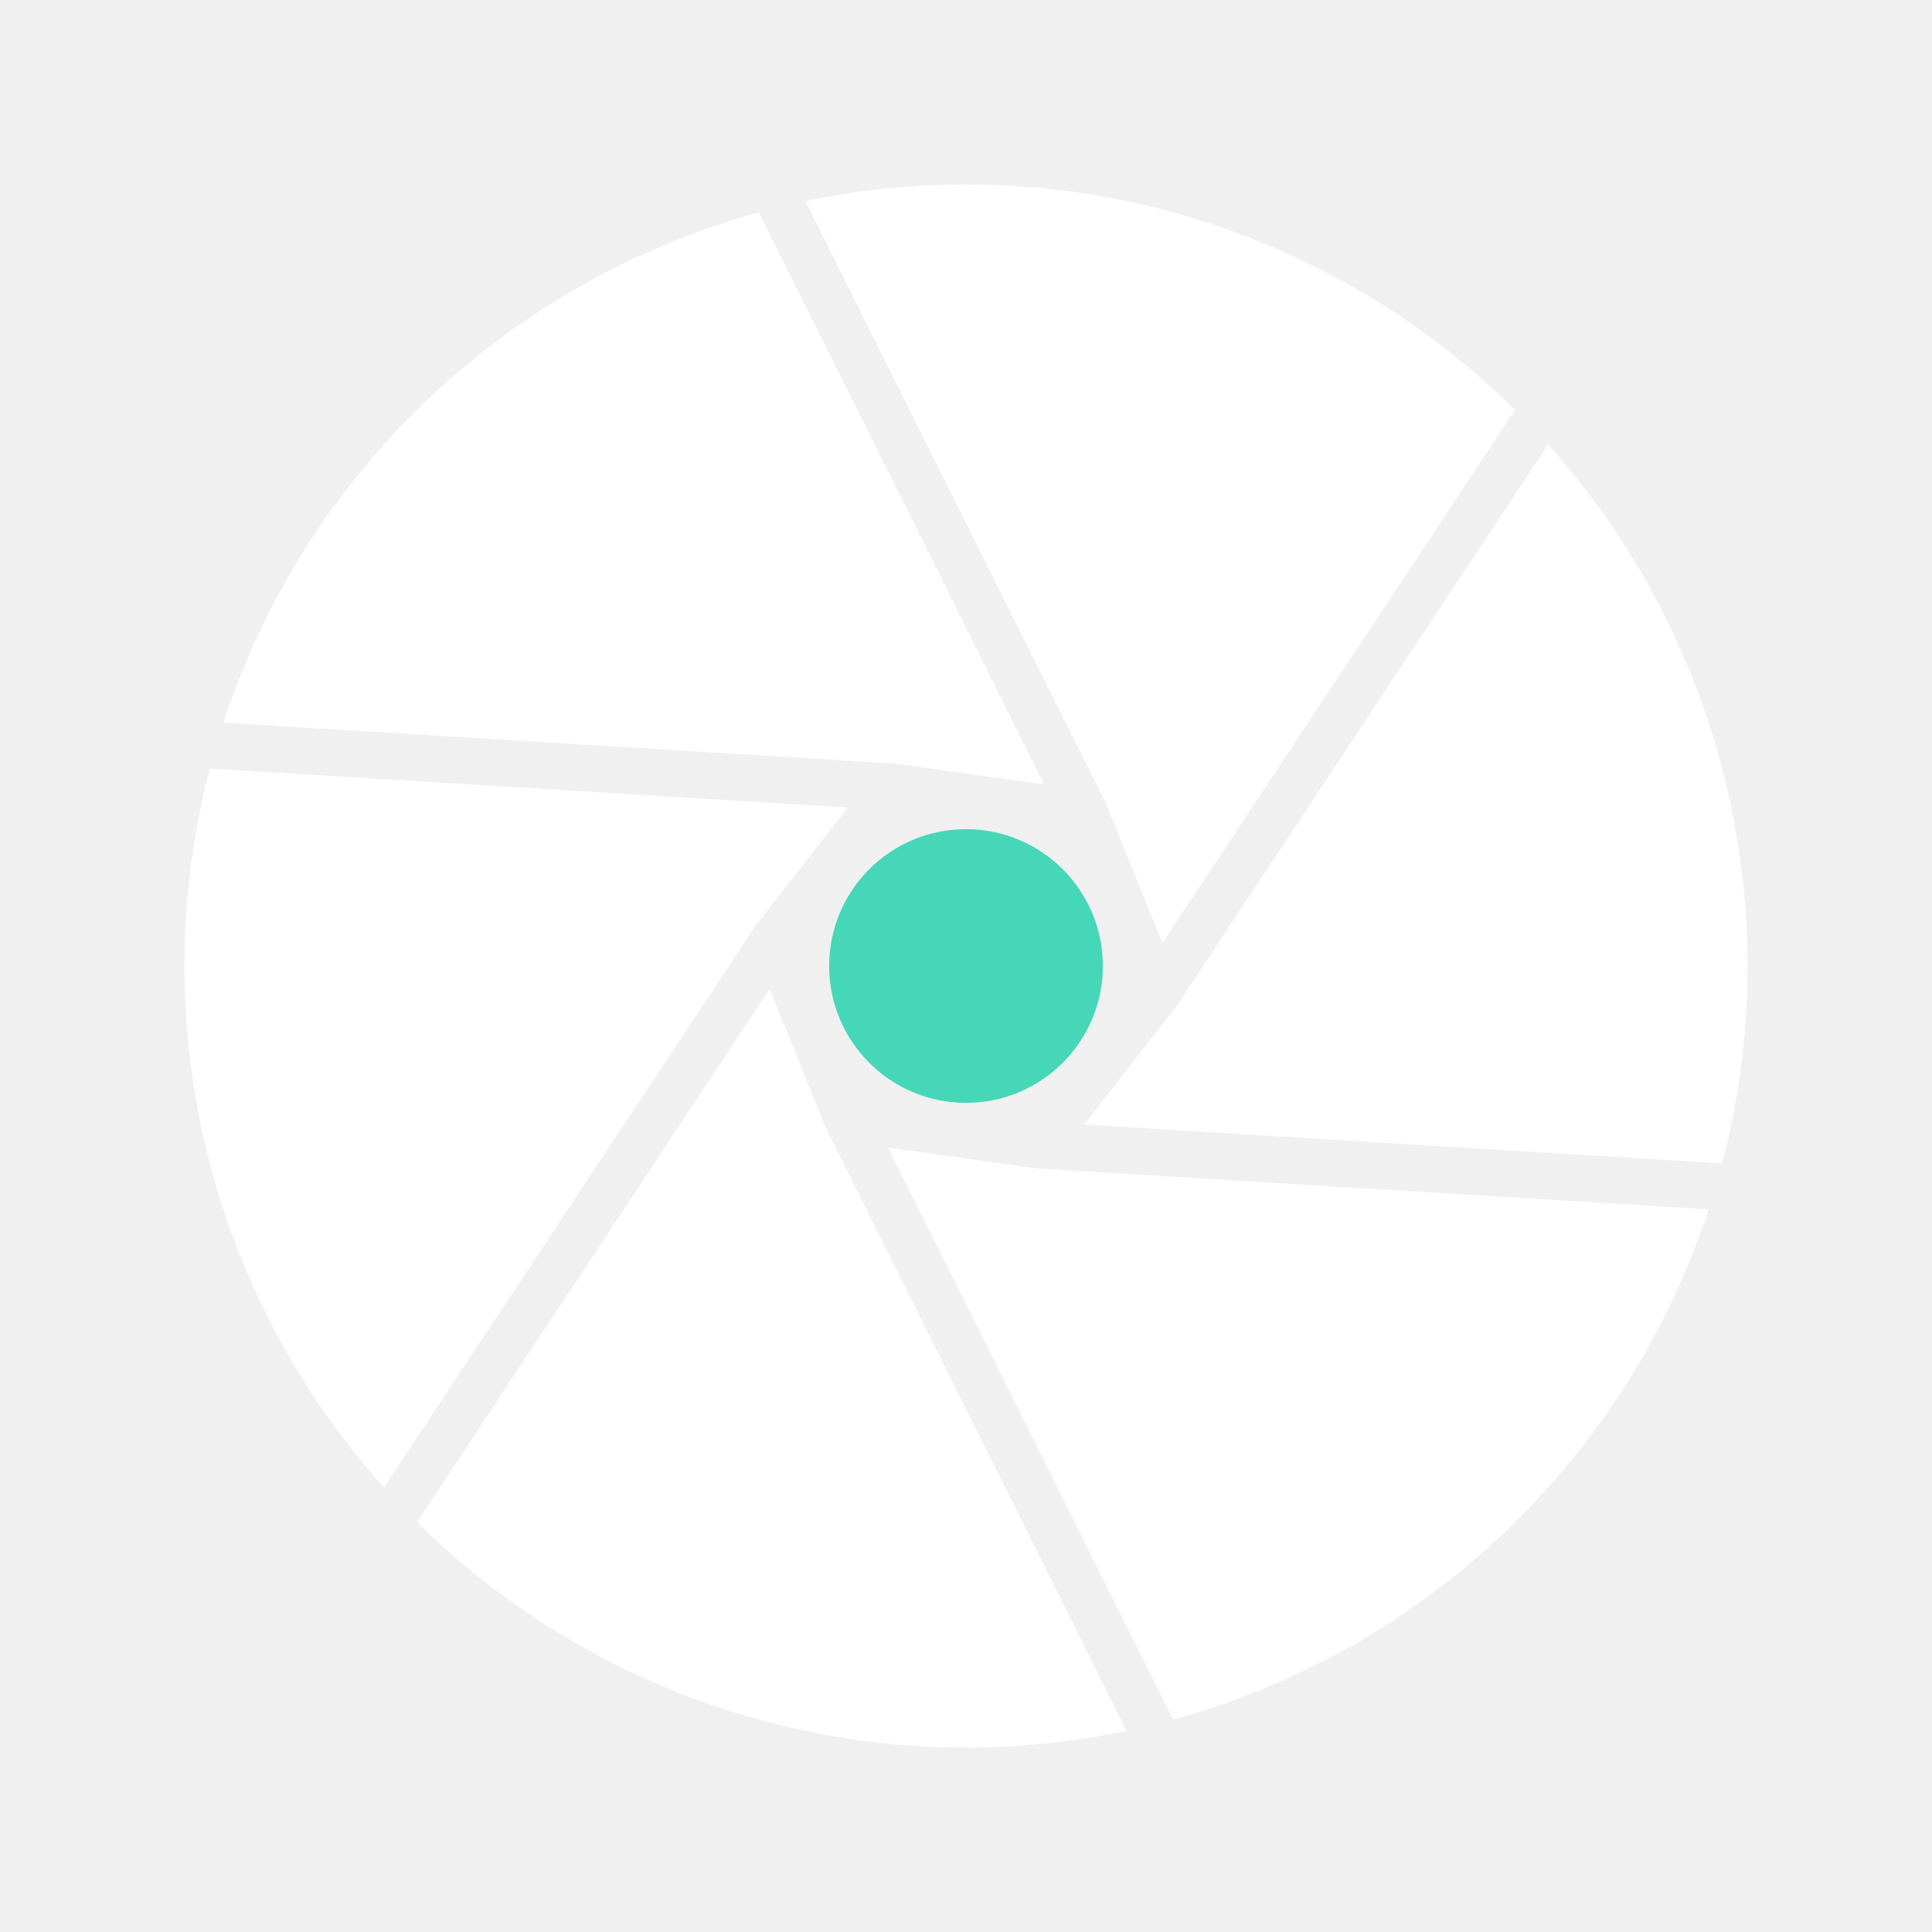
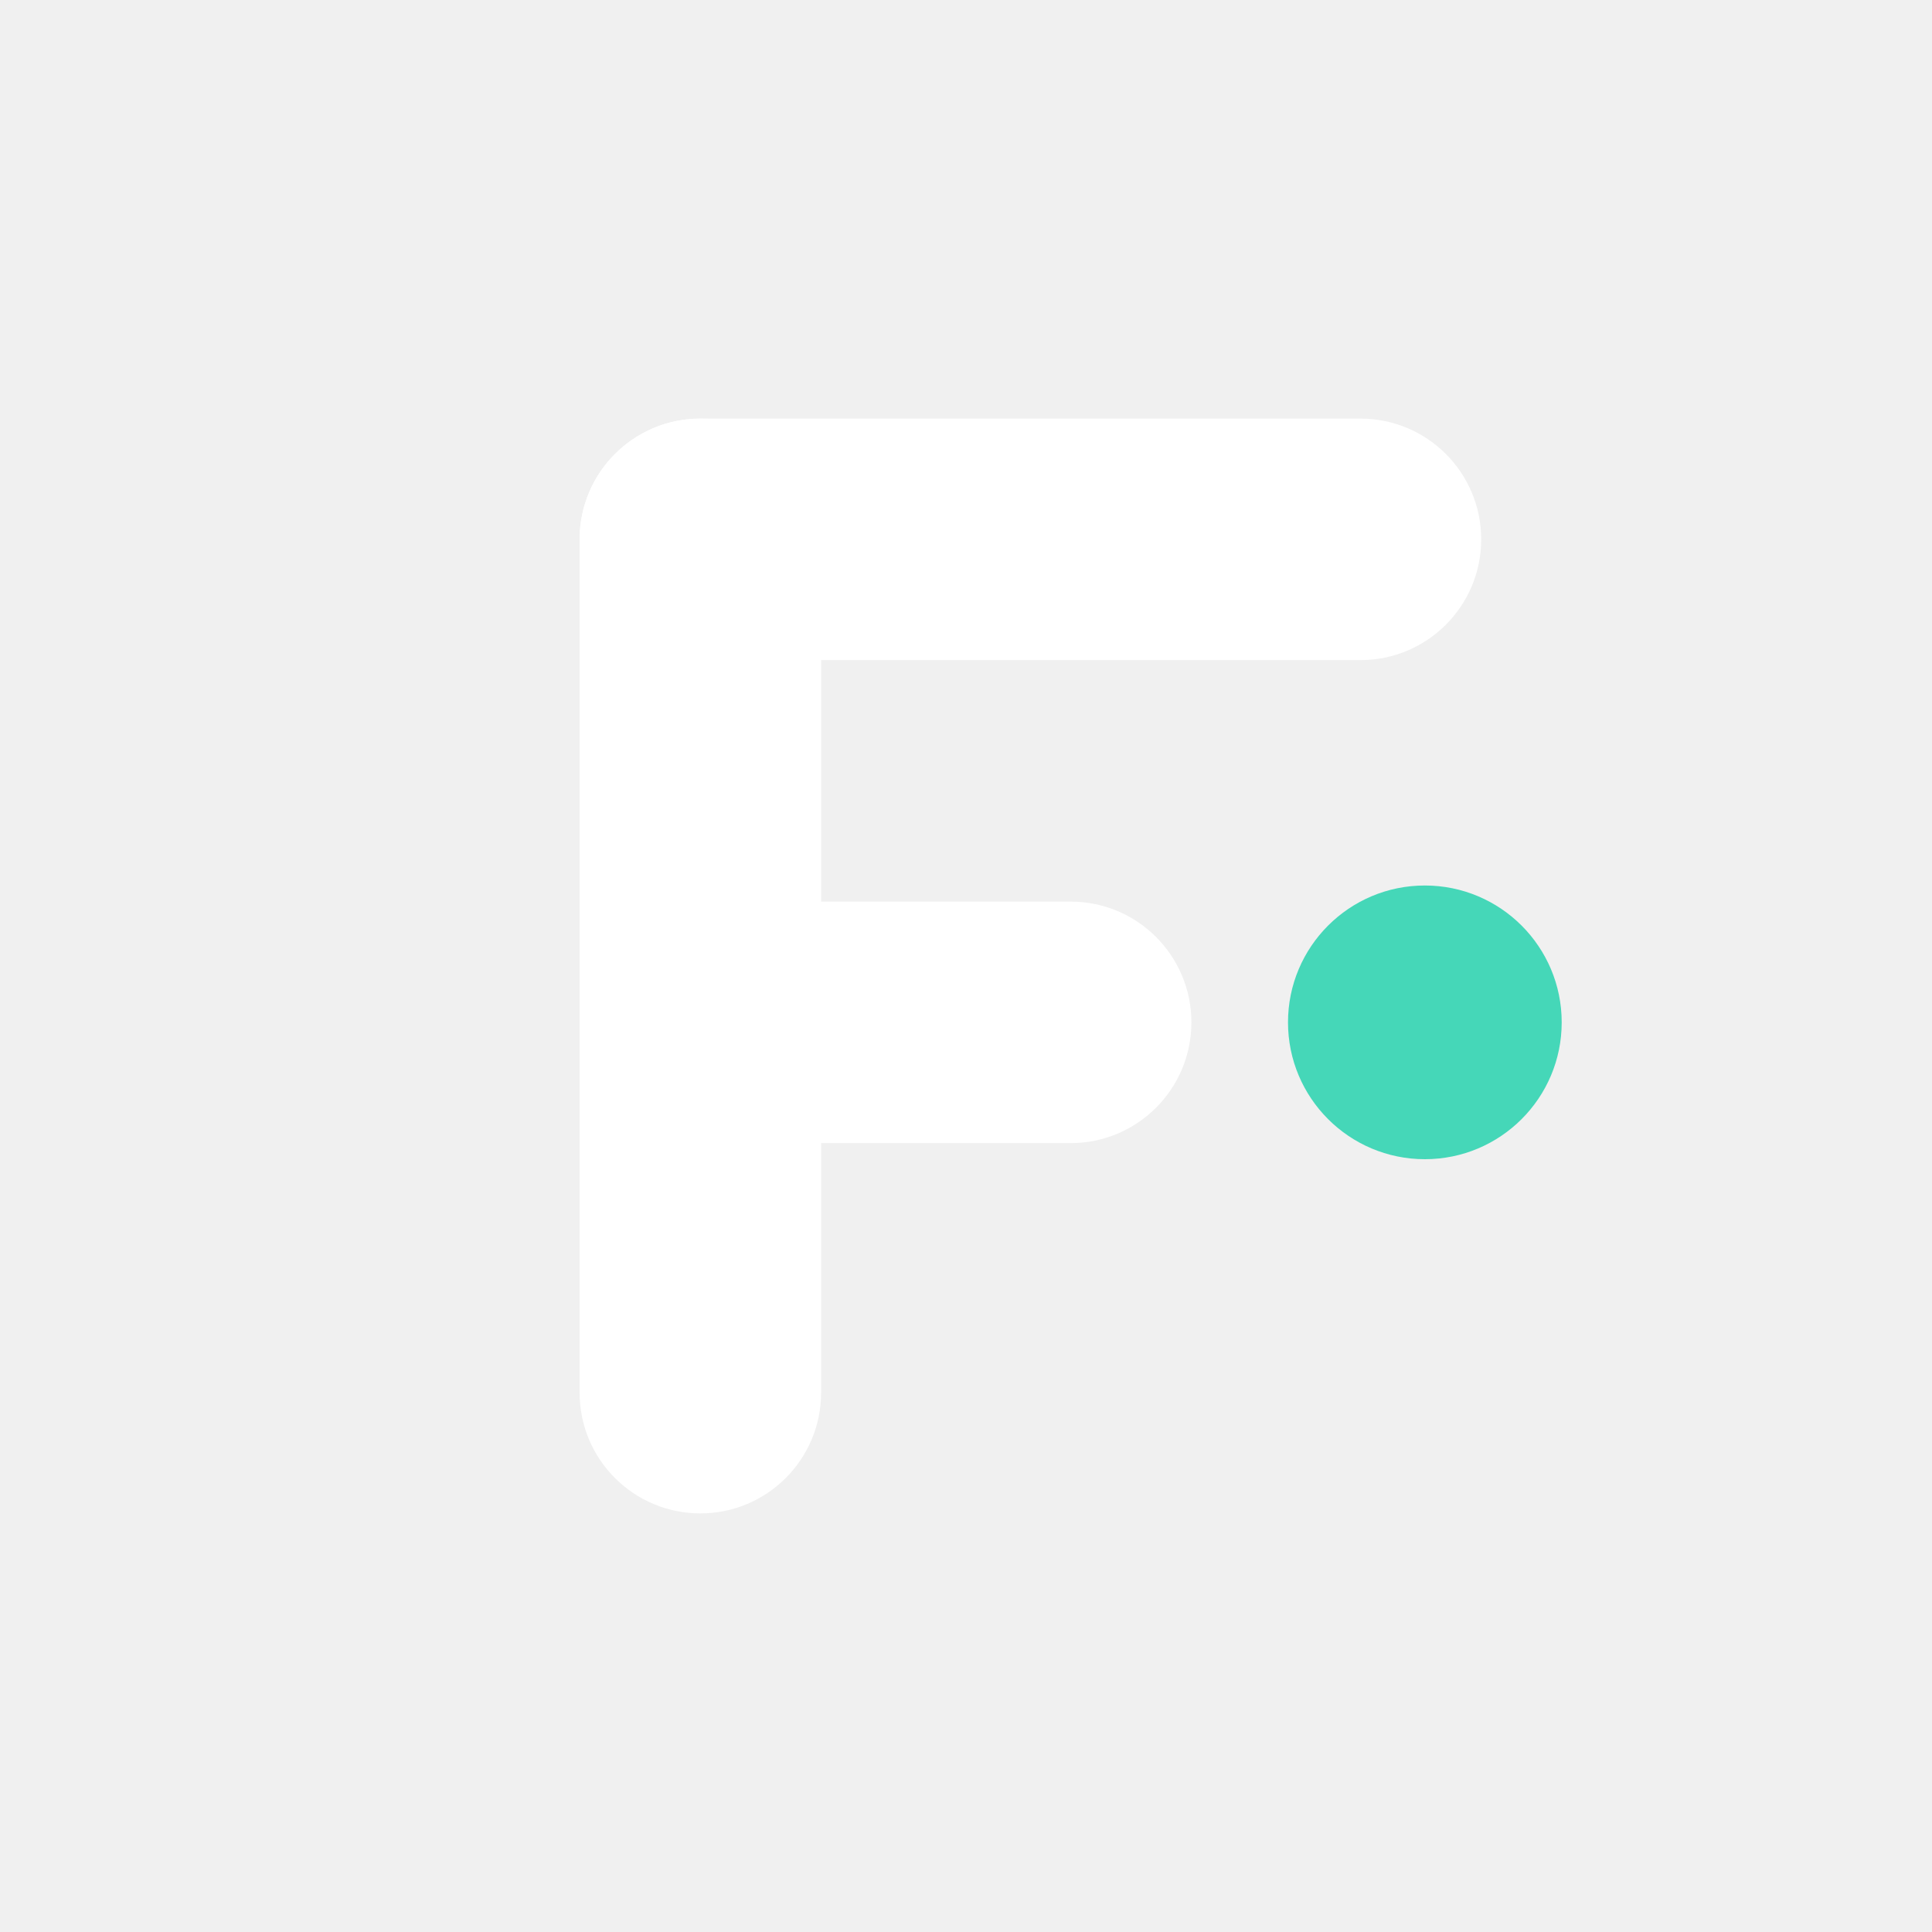
<svg xmlns="http://www.w3.org/2000/svg" width="240" height="240" viewBox="0 0 240 240">
-   <path d="M 144.39 117.14 L 188.20 50.92 L 186.56 49.30 L 183.12 46.22 L 179.54 43.30 L 175.82 40.55 L 171.98 37.98 L 168.01 35.60 L 163.94 33.41 L 159.78 31.42 L 155.52 29.63 L 151.18 28.04 L 146.76 26.66 L 142.29 25.49 L 137.77 24.54 L 133.21 23.80 L 128.62 23.28 L 124.00 22.98 L 119.38 22.90 L 114.76 23.04 L 110.16 23.40 L 105.57 23.98 L 101.02 24.77 L 100.06 24.99 L 137.37 99.79 L 137.46 100.00 L 144.39 117.14 Z " fill="#FFFFFF" />
-   <path d="M 129.72 97.45 L 94.28 26.40 L 92.05 27.01 L 87.66 28.44 L 83.34 30.09 L 79.10 31.93 L 74.96 33.98 L 70.92 36.22 L 66.99 38.65 L 63.18 41.26 L 59.49 44.06 L 55.95 47.02 L 52.55 50.15 L 49.30 53.44 L 46.22 56.88 L 43.30 60.46 L 40.55 64.18 L 37.98 68.02 L 35.60 71.99 L 33.41 76.06 L 31.42 80.22 L 29.63 84.48 L 28.04 88.82 L 27.75 89.77 L 111.19 94.85 L 111.41 94.88 L 129.72 97.45 Z " fill="#FFFFFF" />
-   <path d="M 105.33 100.31 L 26.08 95.48 L 25.49 97.71 L 24.54 102.23 L 23.80 106.79 L 23.28 111.38 L 22.98 116.00 L 22.90 120.62 L 23.04 125.24 L 23.40 129.84 L 23.98 134.43 L 24.77 138.98 L 25.79 143.49 L 27.01 147.95 L 28.44 152.34 L 30.09 156.66 L 31.93 160.90 L 33.98 165.04 L 36.22 169.08 L 38.65 173.01 L 41.26 176.82 L 44.06 180.51 L 47.02 184.05 L 47.69 184.78 L 93.81 115.06 L 93.95 114.87 L 105.33 100.31 Z " fill="#FFFFFF" />
-   <path d="M 95.61 122.86 L 51.80 189.08 L 53.44 190.70 L 56.88 193.78 L 60.46 196.70 L 64.18 199.45 L 68.02 202.02 L 71.99 204.40 L 76.06 206.59 L 80.22 208.58 L 84.48 210.37 L 88.82 211.96 L 93.24 213.34 L 97.71 214.51 L 102.23 215.46 L 106.79 216.20 L 111.38 216.72 L 116.00 217.02 L 120.62 217.10 L 125.24 216.96 L 129.84 216.60 L 134.43 216.02 L 138.98 215.23 L 139.94 215.01 L 102.63 140.21 L 102.54 140.00 L 95.61 122.86 Z " fill="#FFFFFF" />
-   <path d="M 110.28 142.55 L 145.72 213.60 L 147.95 212.99 L 152.34 211.56 L 156.66 209.91 L 160.90 208.07 L 165.04 206.02 L 169.08 203.78 L 173.01 201.35 L 176.82 198.74 L 180.51 195.94 L 184.05 192.98 L 187.45 189.85 L 190.70 186.56 L 193.78 183.12 L 196.70 179.54 L 199.45 175.82 L 202.02 171.98 L 204.40 168.01 L 206.59 163.94 L 208.58 159.78 L 210.37 155.52 L 211.96 151.18 L 212.25 150.23 L 128.81 145.15 L 128.59 145.12 L 110.28 142.55 Z " fill="#FFFFFF" />
-   <path d="M 134.67 139.69 L 213.92 144.52 L 214.51 142.29 L 215.46 137.77 L 216.20 133.21 L 216.72 128.62 L 217.02 124.00 L 217.10 119.38 L 216.96 114.76 L 216.60 110.16 L 216.02 105.57 L 215.23 101.02 L 214.21 96.51 L 212.99 92.05 L 211.56 87.66 L 209.91 83.34 L 208.07 79.10 L 206.02 74.96 L 203.78 70.92 L 201.35 66.99 L 198.74 63.18 L 195.94 59.49 L 192.98 55.95 L 192.31 55.22 L 146.19 124.94 L 146.05 125.13 L 134.67 139.69 Z " fill="#FFFFFF" />
-   <circle cx="120.00" cy="120.00" r="17.00" fill="#45D7B8" />
+   <rect x="72" y="52" width="30" height="136" rx="15" fill="#FFFFFF" />
+   <rect x="72" y="52" width="112" height="30" rx="15" fill="#FFFFFF" />
+   <rect x="72" y="112" width="76" height="30" rx="15" fill="#FFFFFF" />
+   <circle cx="177" cy="127" r="17" fill="#45D7B8" />
</svg>
